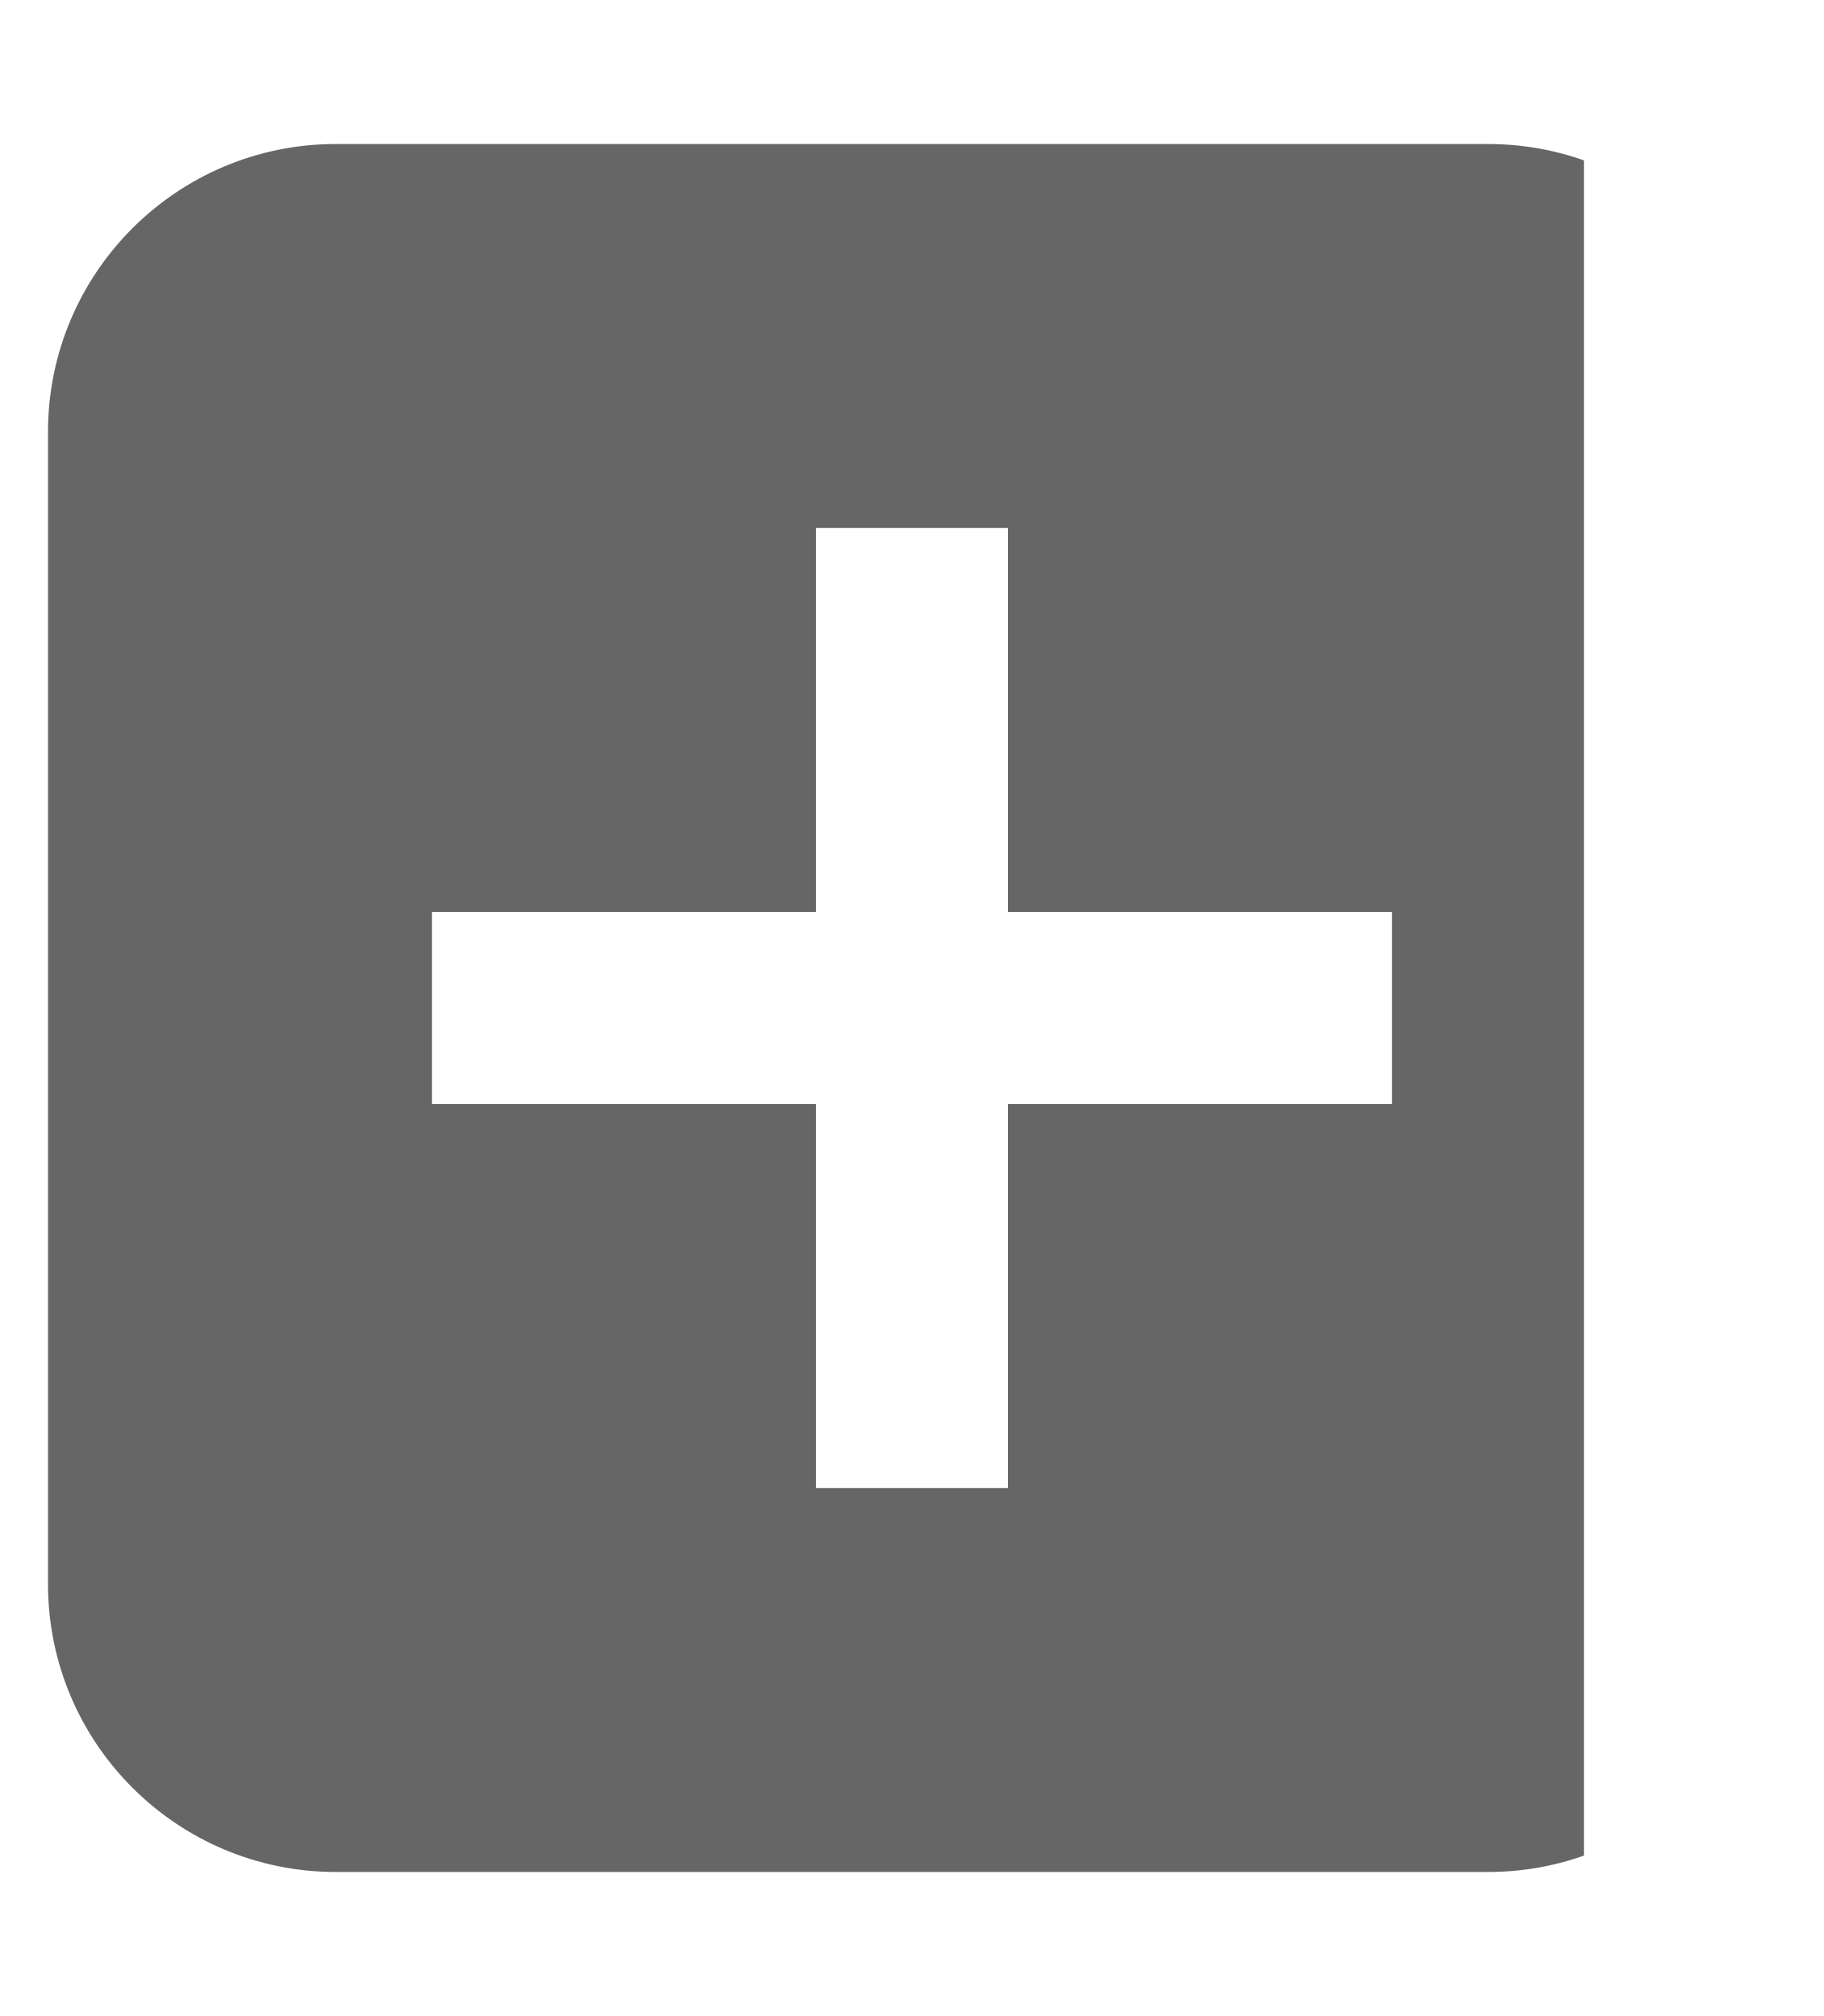
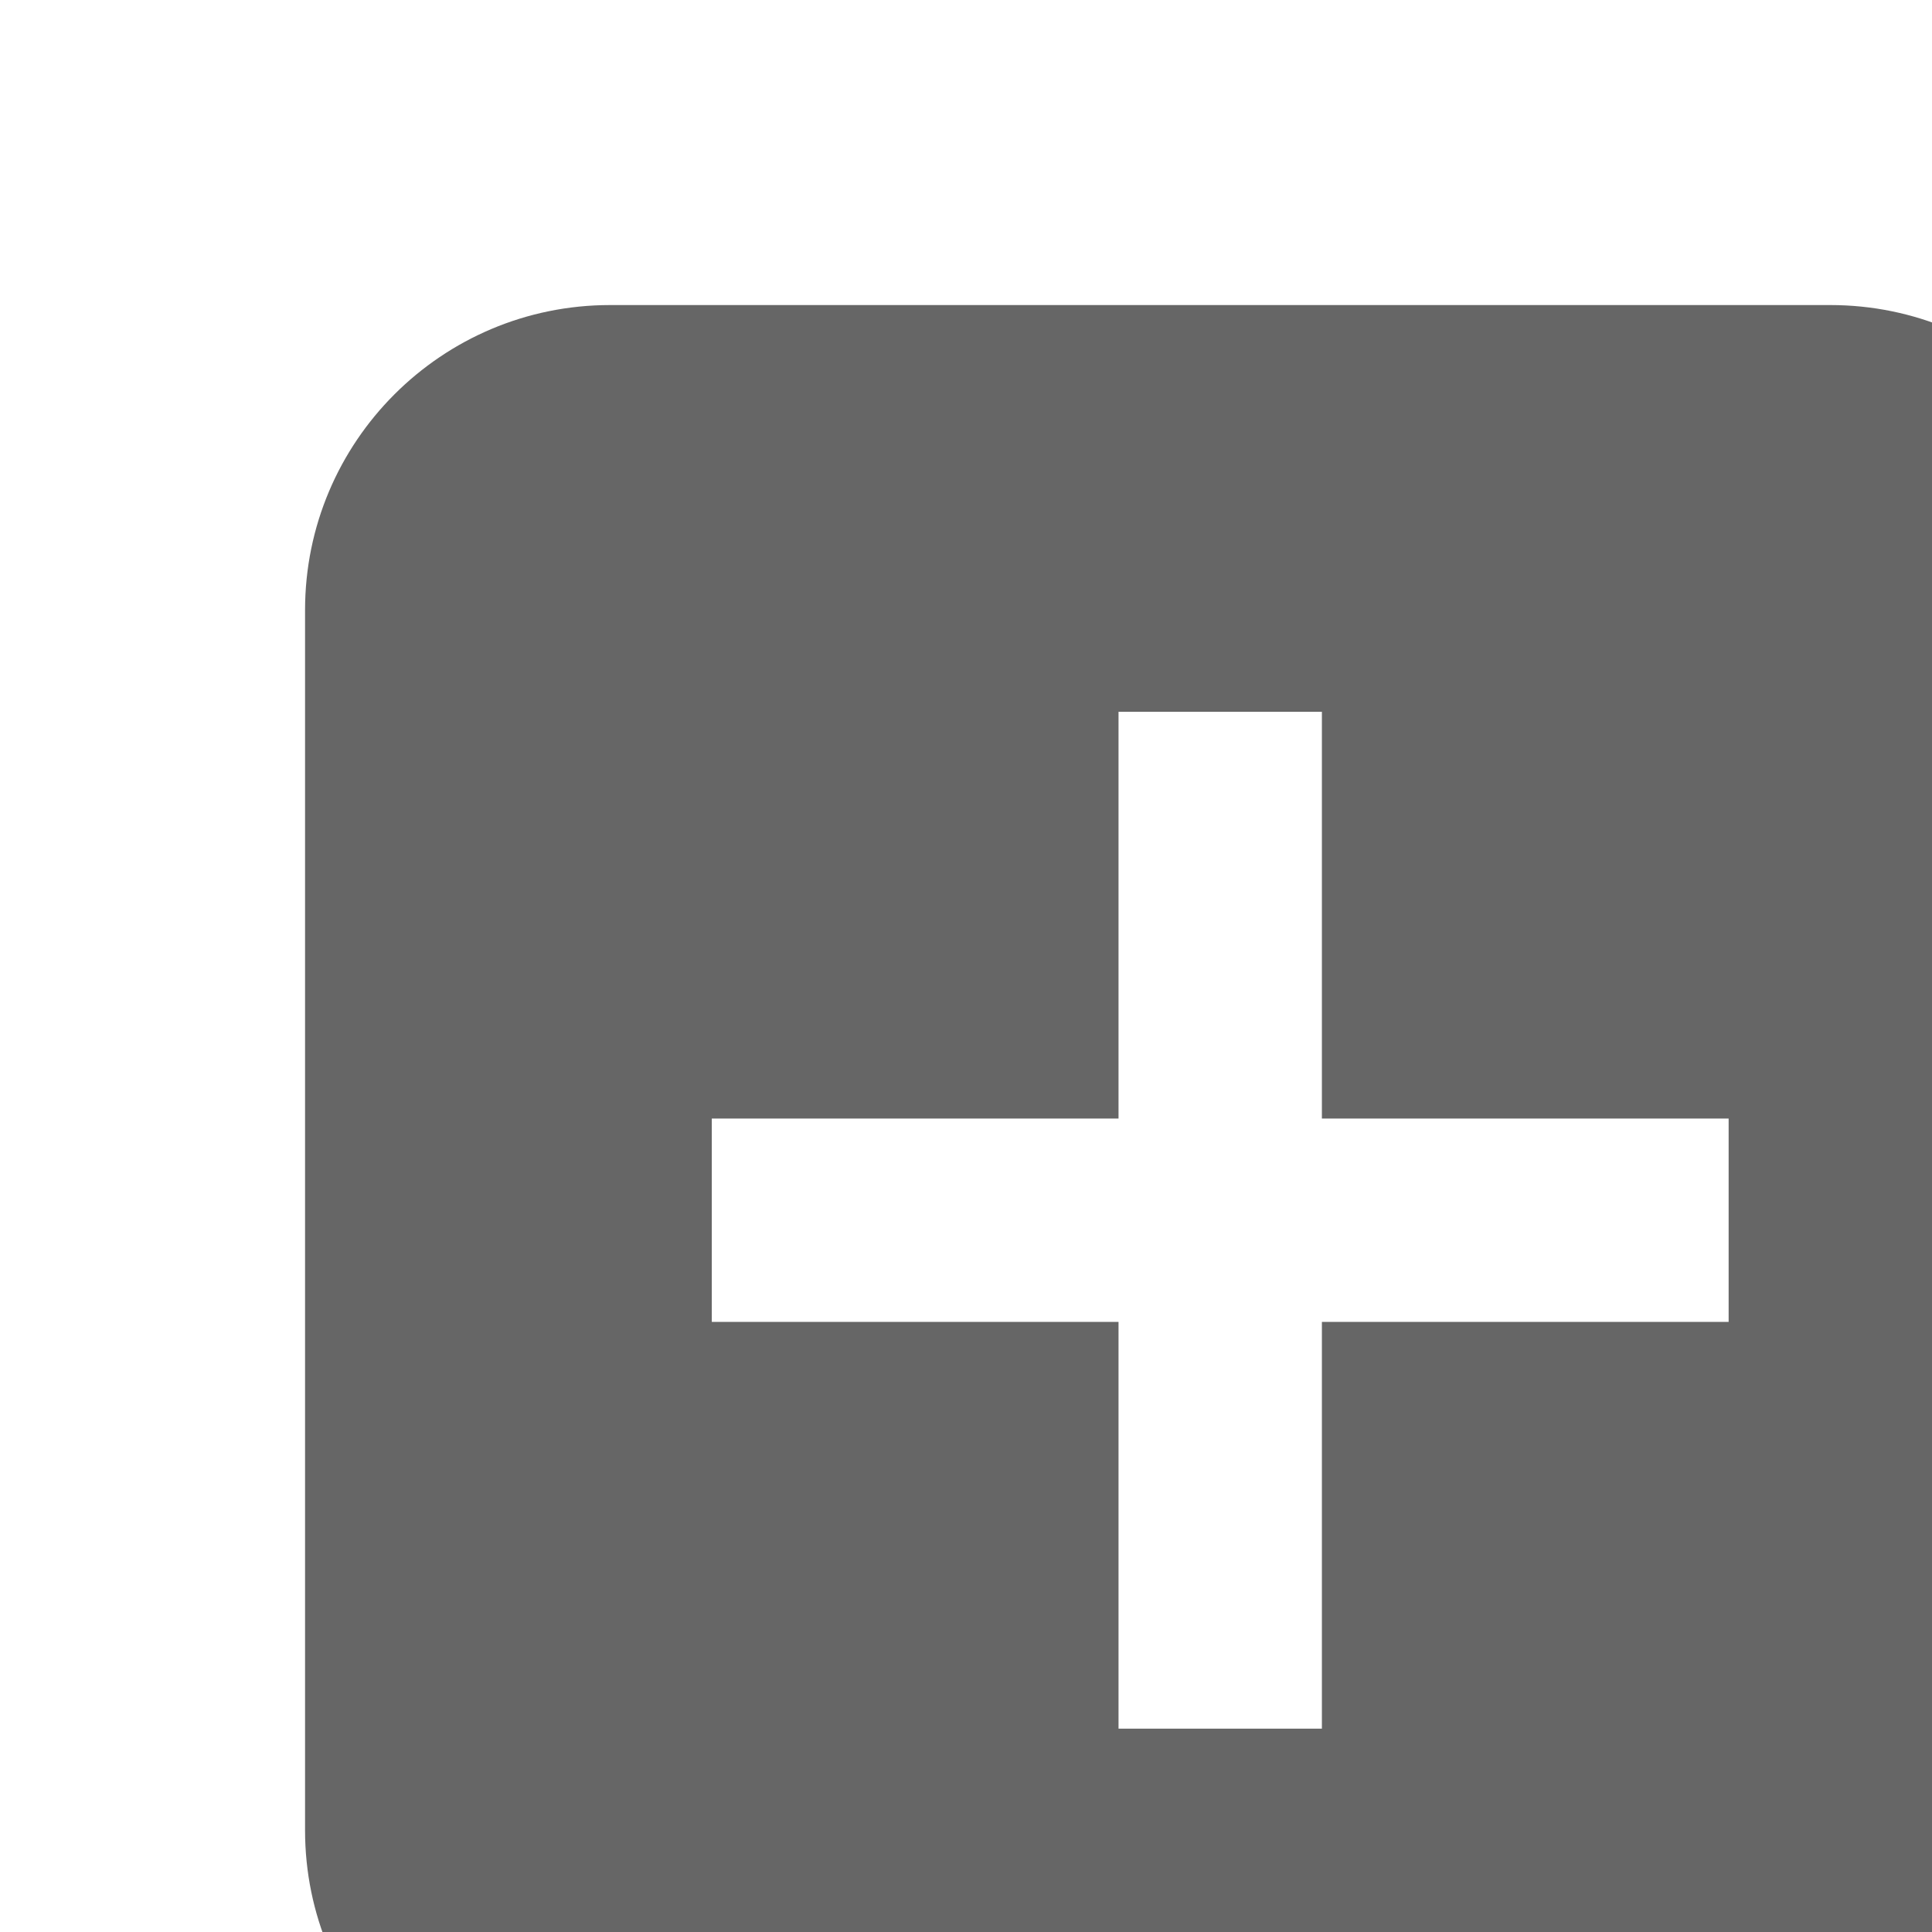
- <svg xmlns="http://www.w3.org/2000/svg" class="global-nav__icon " viewBox="2.5 1.5 19 21">
+ <svg xmlns="http://www.w3.org/2000/svg" class="global-nav__icon " preserveAspectRatio="none">
  <defs>
-     <symbol id="global-nav-icon--mercado__my-network" height="24" width="24">
+     <symbol id="global-nav-icon--mercado__my-network" height="25" width="25">
      <path d="M18 3H6a3 3 0 00-3 3v12a3 3 0 003 3h12a3 3 0 003-3V6a3 3 0 00-3-3zm-5 8h4v2h-4v4h-2v-4H7v-2h4V7h2z" />
    </symbol>
  </defs>
  <use href="#global-nav-icon--mercado__my-network" class="global-nav__icon-path" stroke-opacity="0" stroke="#000000" fill-opacity="0.6" fill="#000000" />
</svg>
